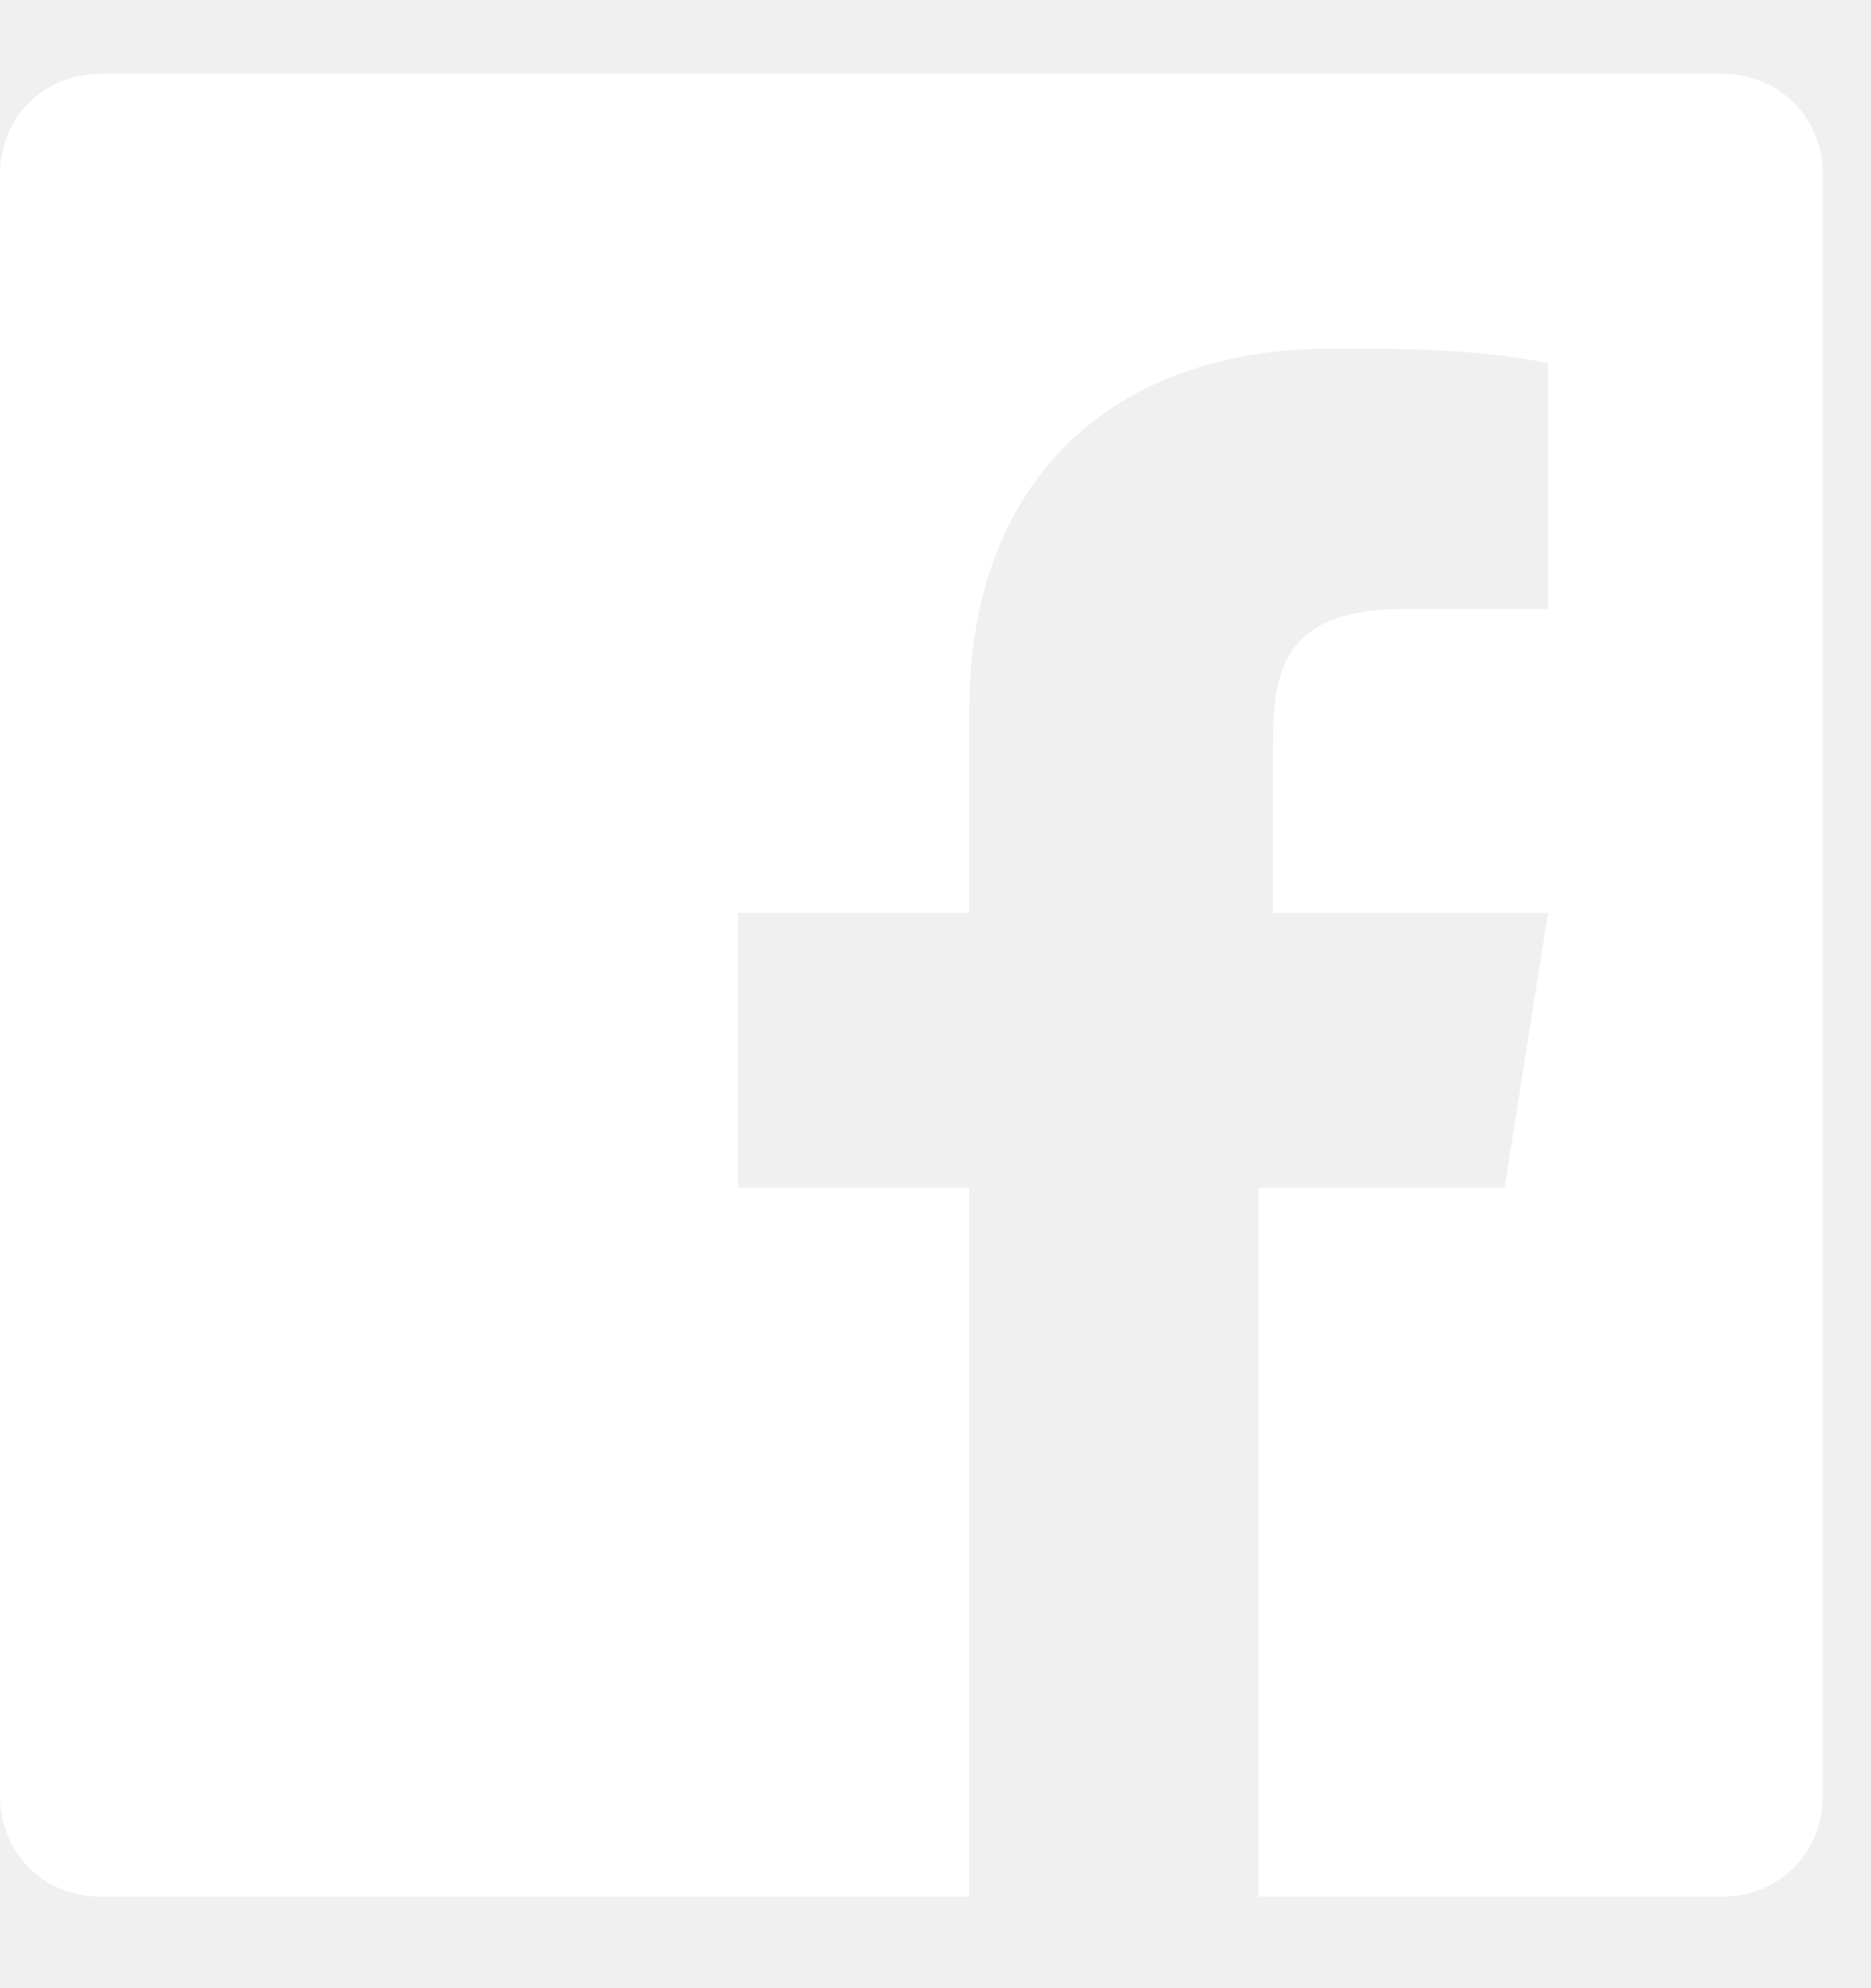
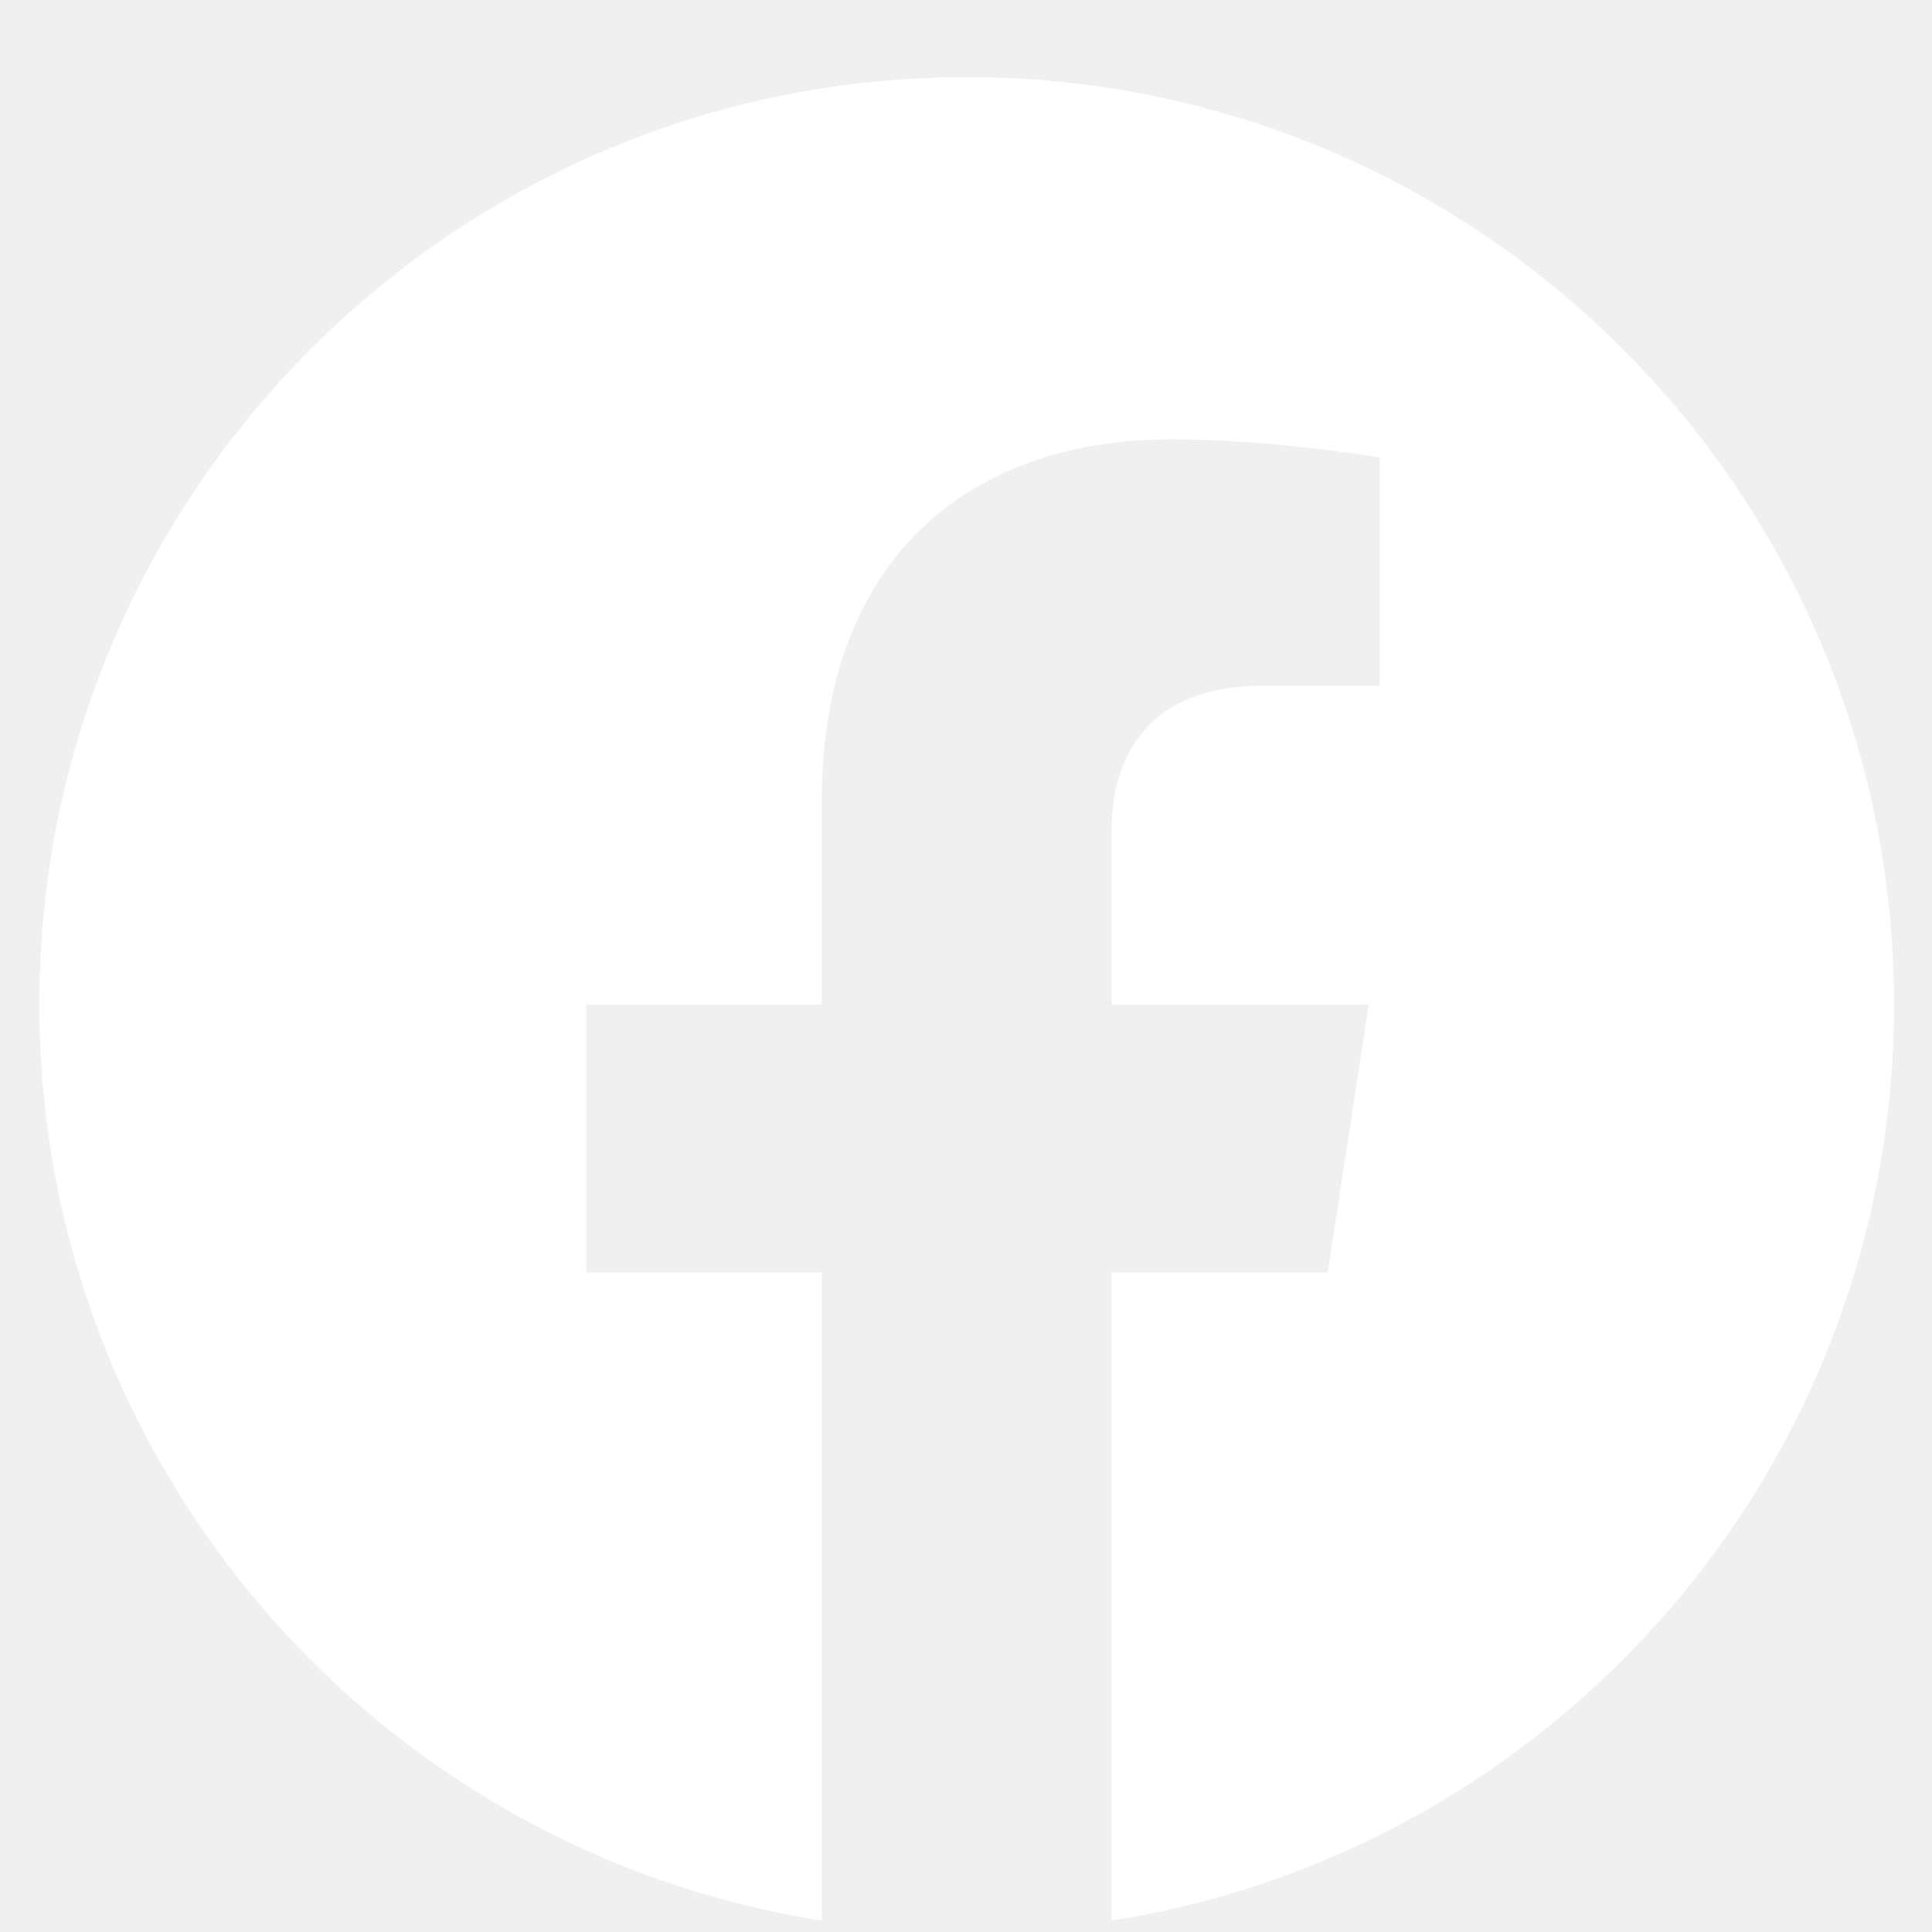
- <svg xmlns="http://www.w3.org/2000/svg" width="16" height="17" viewBox="0 0 16 17" fill="none">
-   <path d="M10.763 10.157V16.219H14.722C15.217 16.219 15.588 15.848 15.588 15.353V1.497C15.588 1.002 15.217 0.631 14.722 0.631H0.866C0.371 0.631 0 1.002 0 1.497V15.353C0 15.848 0.371 16.219 0.866 16.219H8.289V10.157H6.31V7.806H8.289V6.074C8.289 4.095 9.526 2.981 11.382 2.981C12.001 2.981 12.619 2.981 13.238 3.105V5.208H12.001C11.011 5.208 10.887 5.703 10.887 6.322V7.806H13.238L12.867 10.157H10.763Z" fill="white" />
+ <svg xmlns="http://www.w3.org/2000/svg" width="25" height="25" viewBox="0 0 25 25" fill="none">
+   <path d="M24.509 12.998C24.509 6.37 19.137 0.998 12.509 0.998C5.882 0.998 0.509 6.37 0.509 12.998C0.509 18.987 4.898 23.952 10.634 24.852V16.467H7.588V12.998H10.634V10.354C10.634 7.347 12.426 5.685 15.167 5.685C16.48 5.685 17.853 5.92 17.853 5.92V8.873H16.34C14.849 8.873 14.384 9.798 14.384 10.747V12.998H17.712L17.18 16.467H14.384V24.852C20.121 23.952 24.509 18.987 24.509 12.998Z" fill="white" />
</svg>
